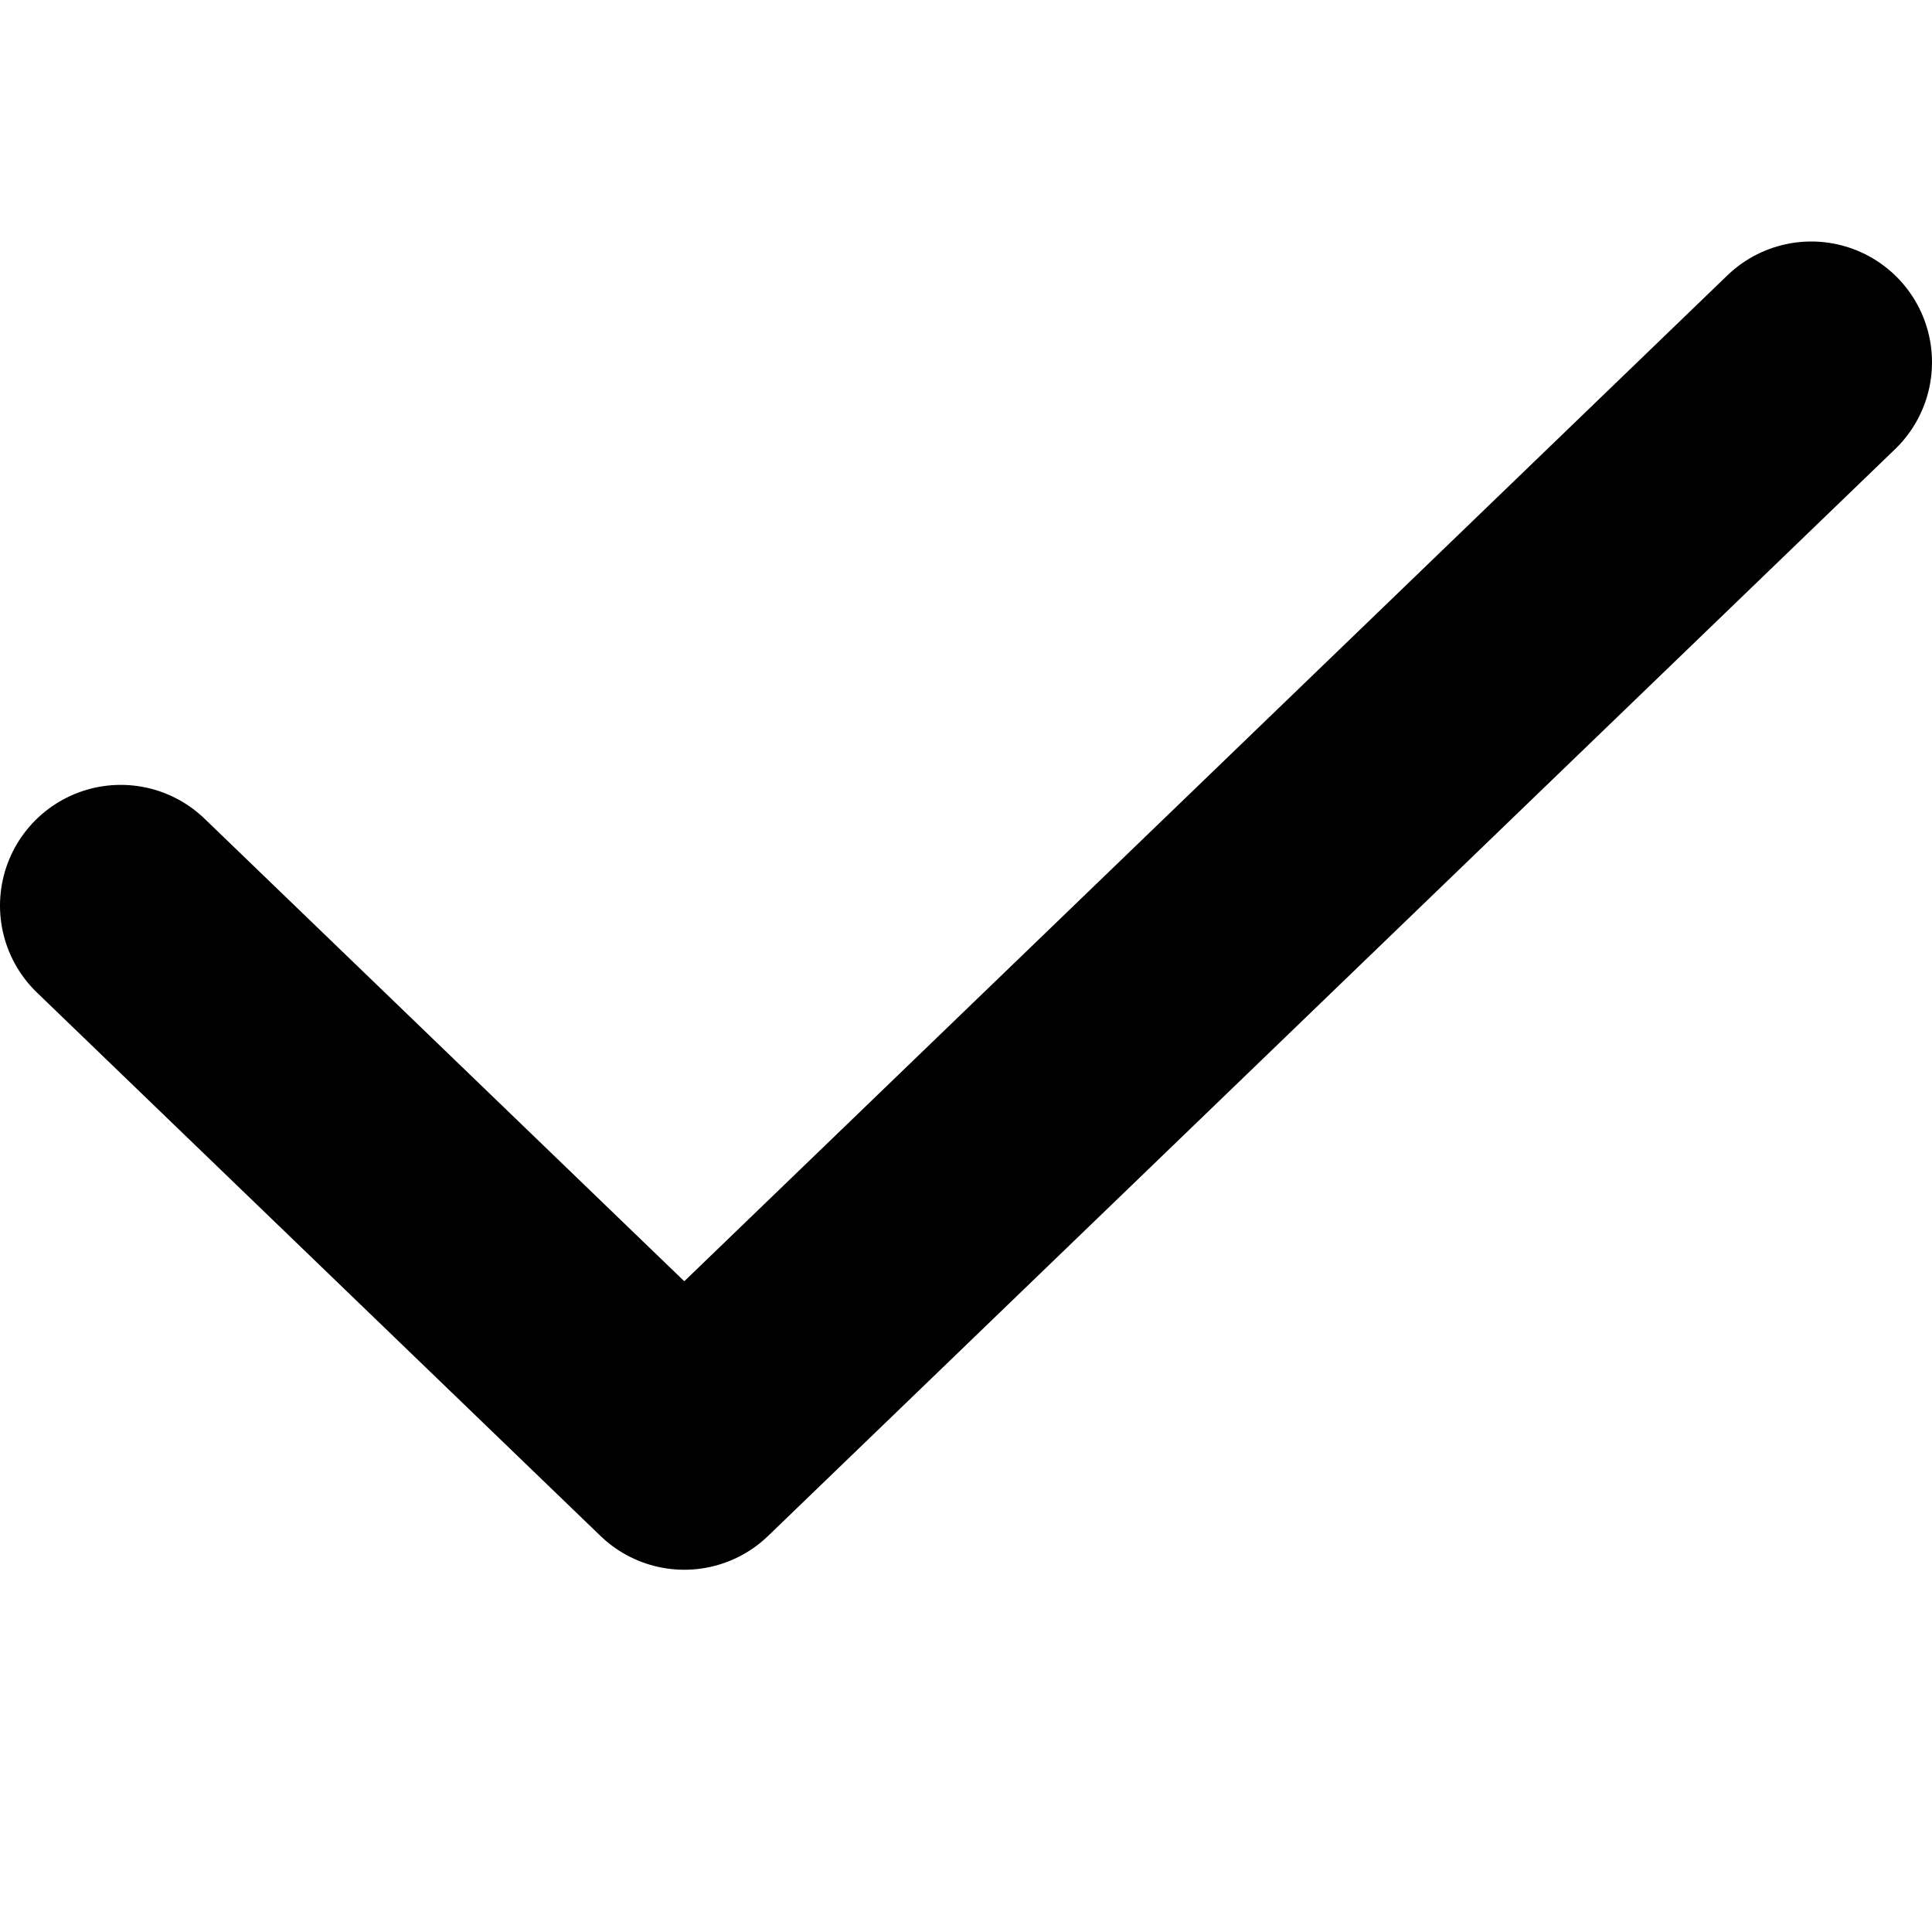
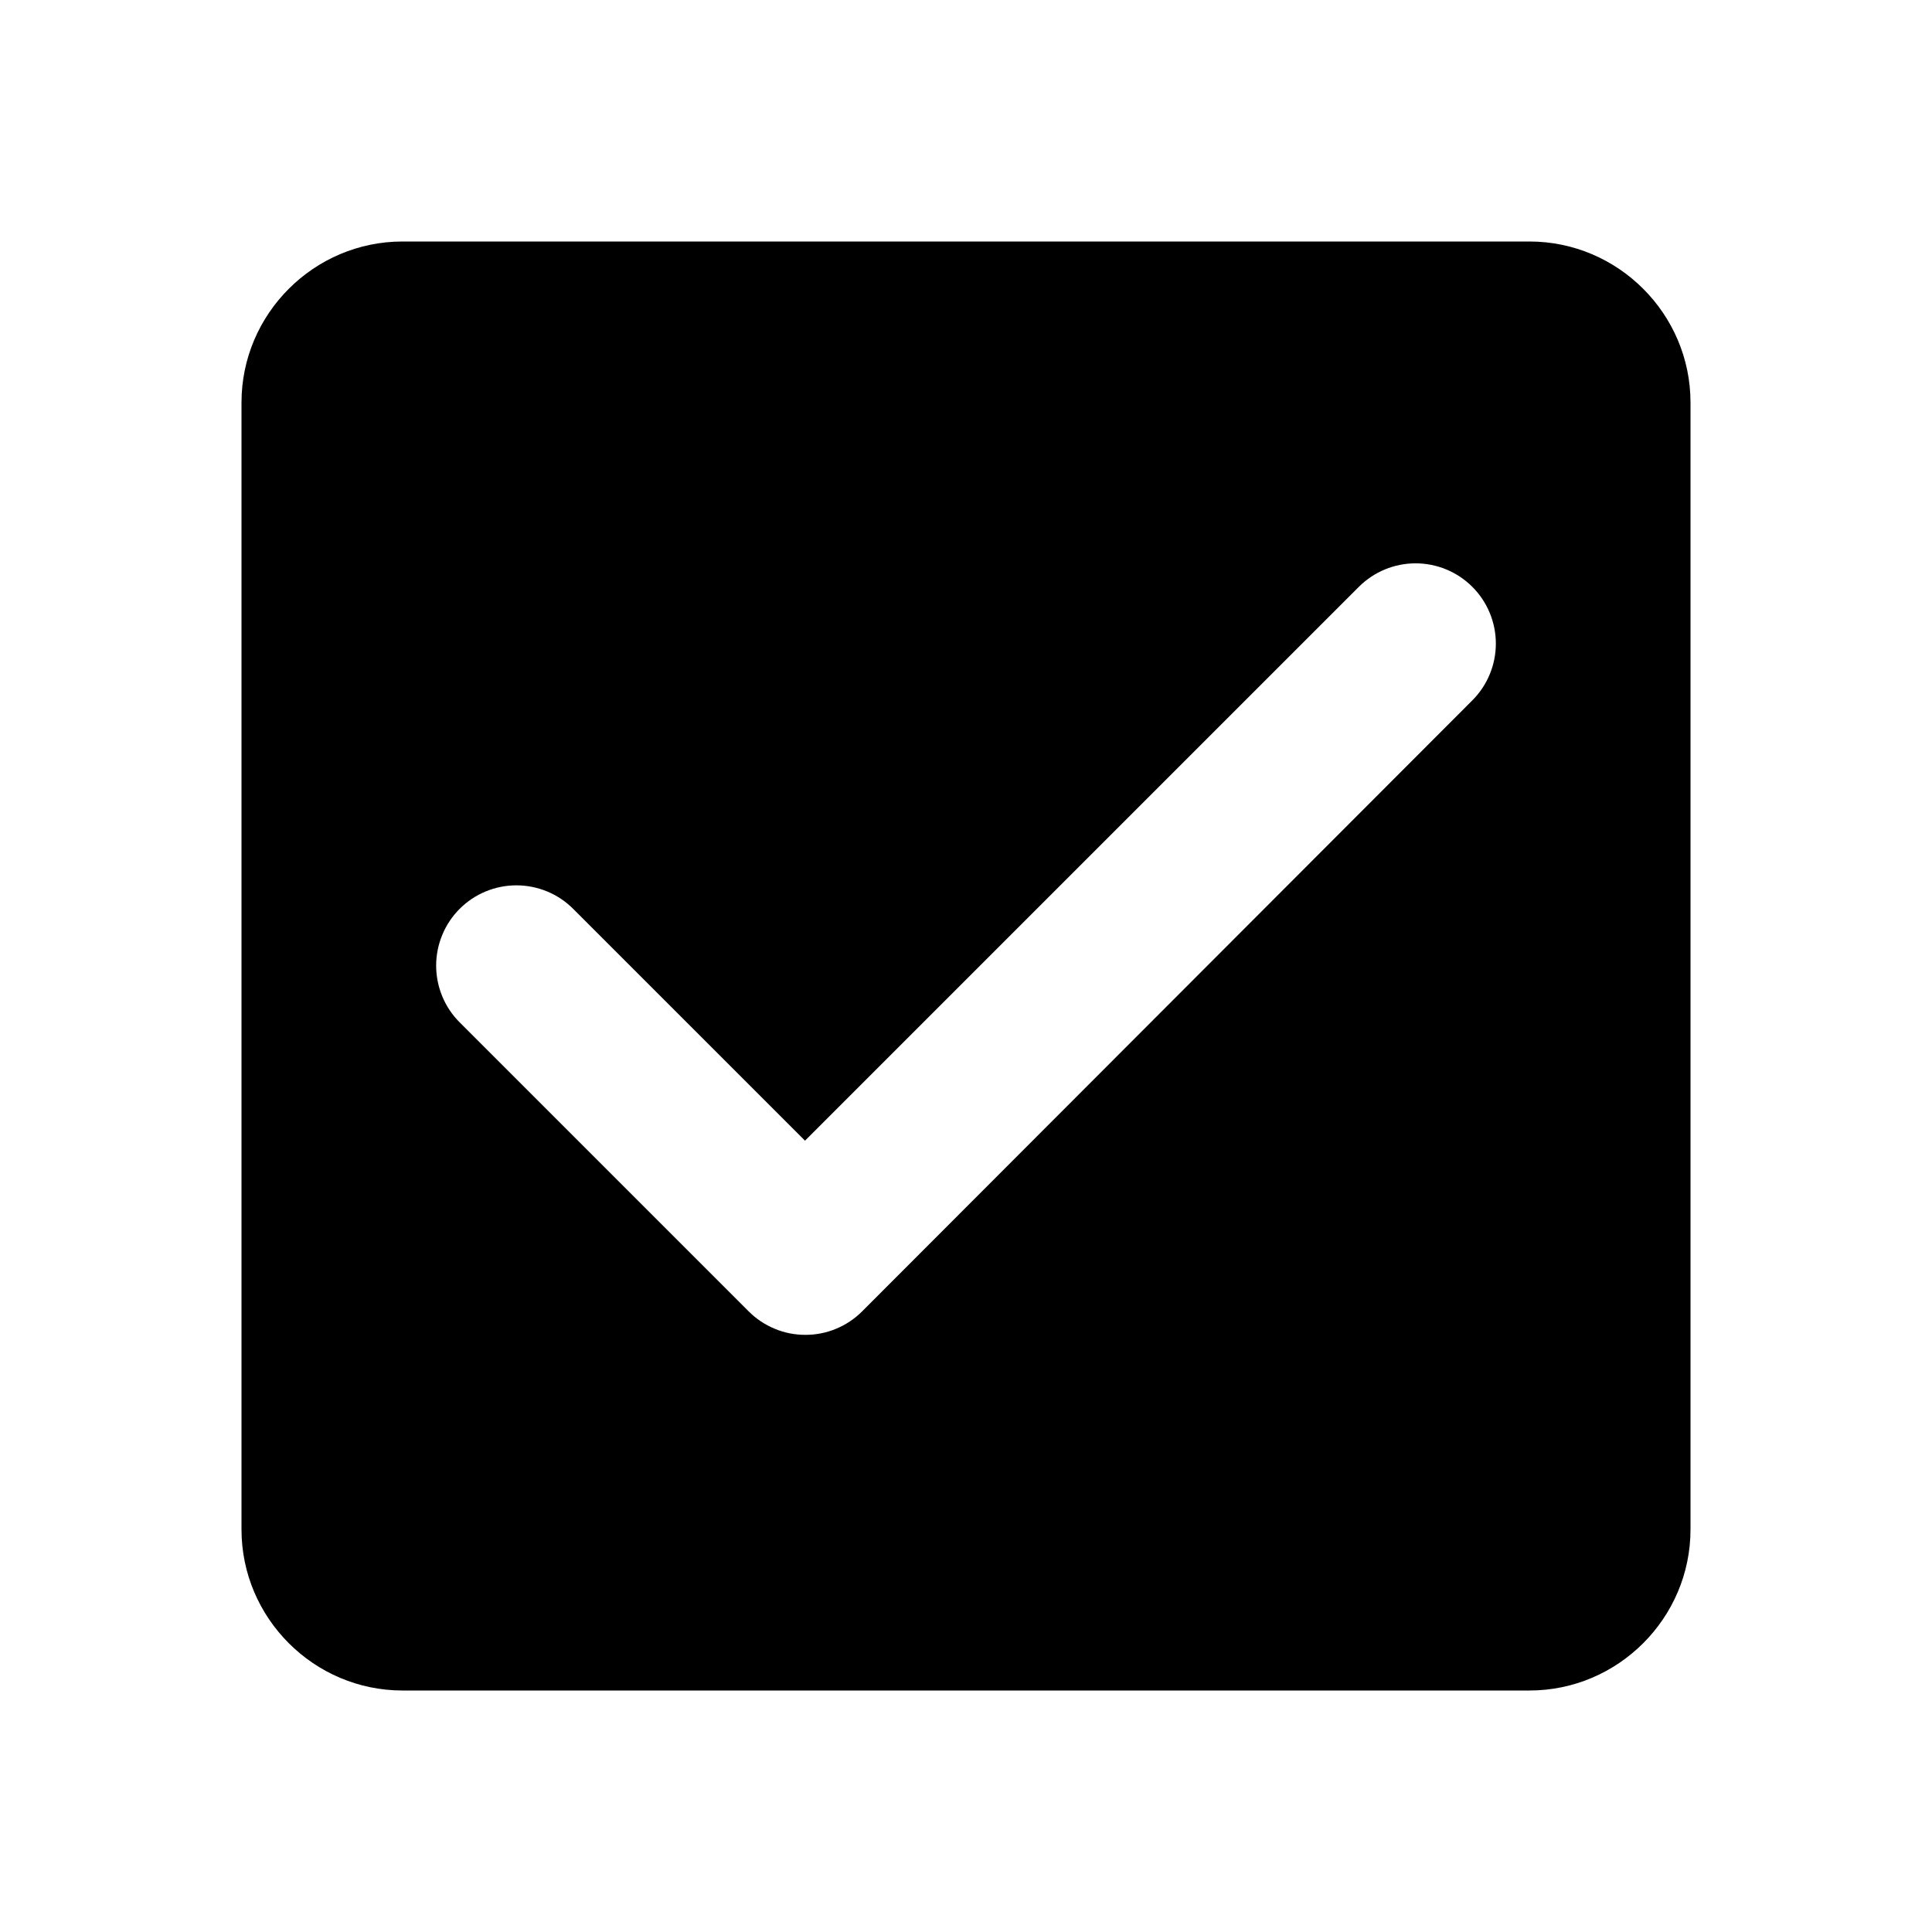
- <svg xmlns="http://www.w3.org/2000/svg" width="16" height="16" viewBox="0 0 16 16" fill="none">
-   <path d="M15 3L5.667 12L1 7.5" stroke="black" stroke-width="2" stroke-linecap="round" stroke-linejoin="round" />
+ <svg xmlns="http://www.w3.org/2000/svg" width="24" height="24" viewBox="0 0 24 24" fill="none">
+   <path d="M19 3H5C3.9 3 3 3.9 3 5V19C3 20.1 3.9 21 5 21H19C20.1 21 21 20.1 21 19V5C21 3.9 20.1 3 19 3ZM10.71 16.29C10.617 16.383 10.508 16.456 10.387 16.506C10.266 16.557 10.136 16.582 10.005 16.582C9.874 16.582 9.744 16.557 9.623 16.506C9.502 16.456 9.393 16.383 9.3 16.29L5.71 12.7C5.617 12.607 5.544 12.498 5.494 12.377C5.444 12.256 5.418 12.126 5.418 11.995C5.418 11.864 5.444 11.734 5.494 11.614C5.544 11.492 5.617 11.383 5.71 11.29C5.803 11.197 5.912 11.124 6.033 11.074C6.154 11.024 6.284 10.998 6.415 10.998C6.546 10.998 6.676 11.024 6.797 11.074C6.918 11.124 7.027 11.197 7.12 11.29L10 14.17L16.88 7.29C17.067 7.103 17.321 6.998 17.585 6.998C17.849 6.998 18.103 7.103 18.29 7.29C18.477 7.477 18.582 7.731 18.582 7.995C18.582 8.259 18.477 8.513 18.29 8.7L10.71 16.29Z" fill="black" />
</svg>
